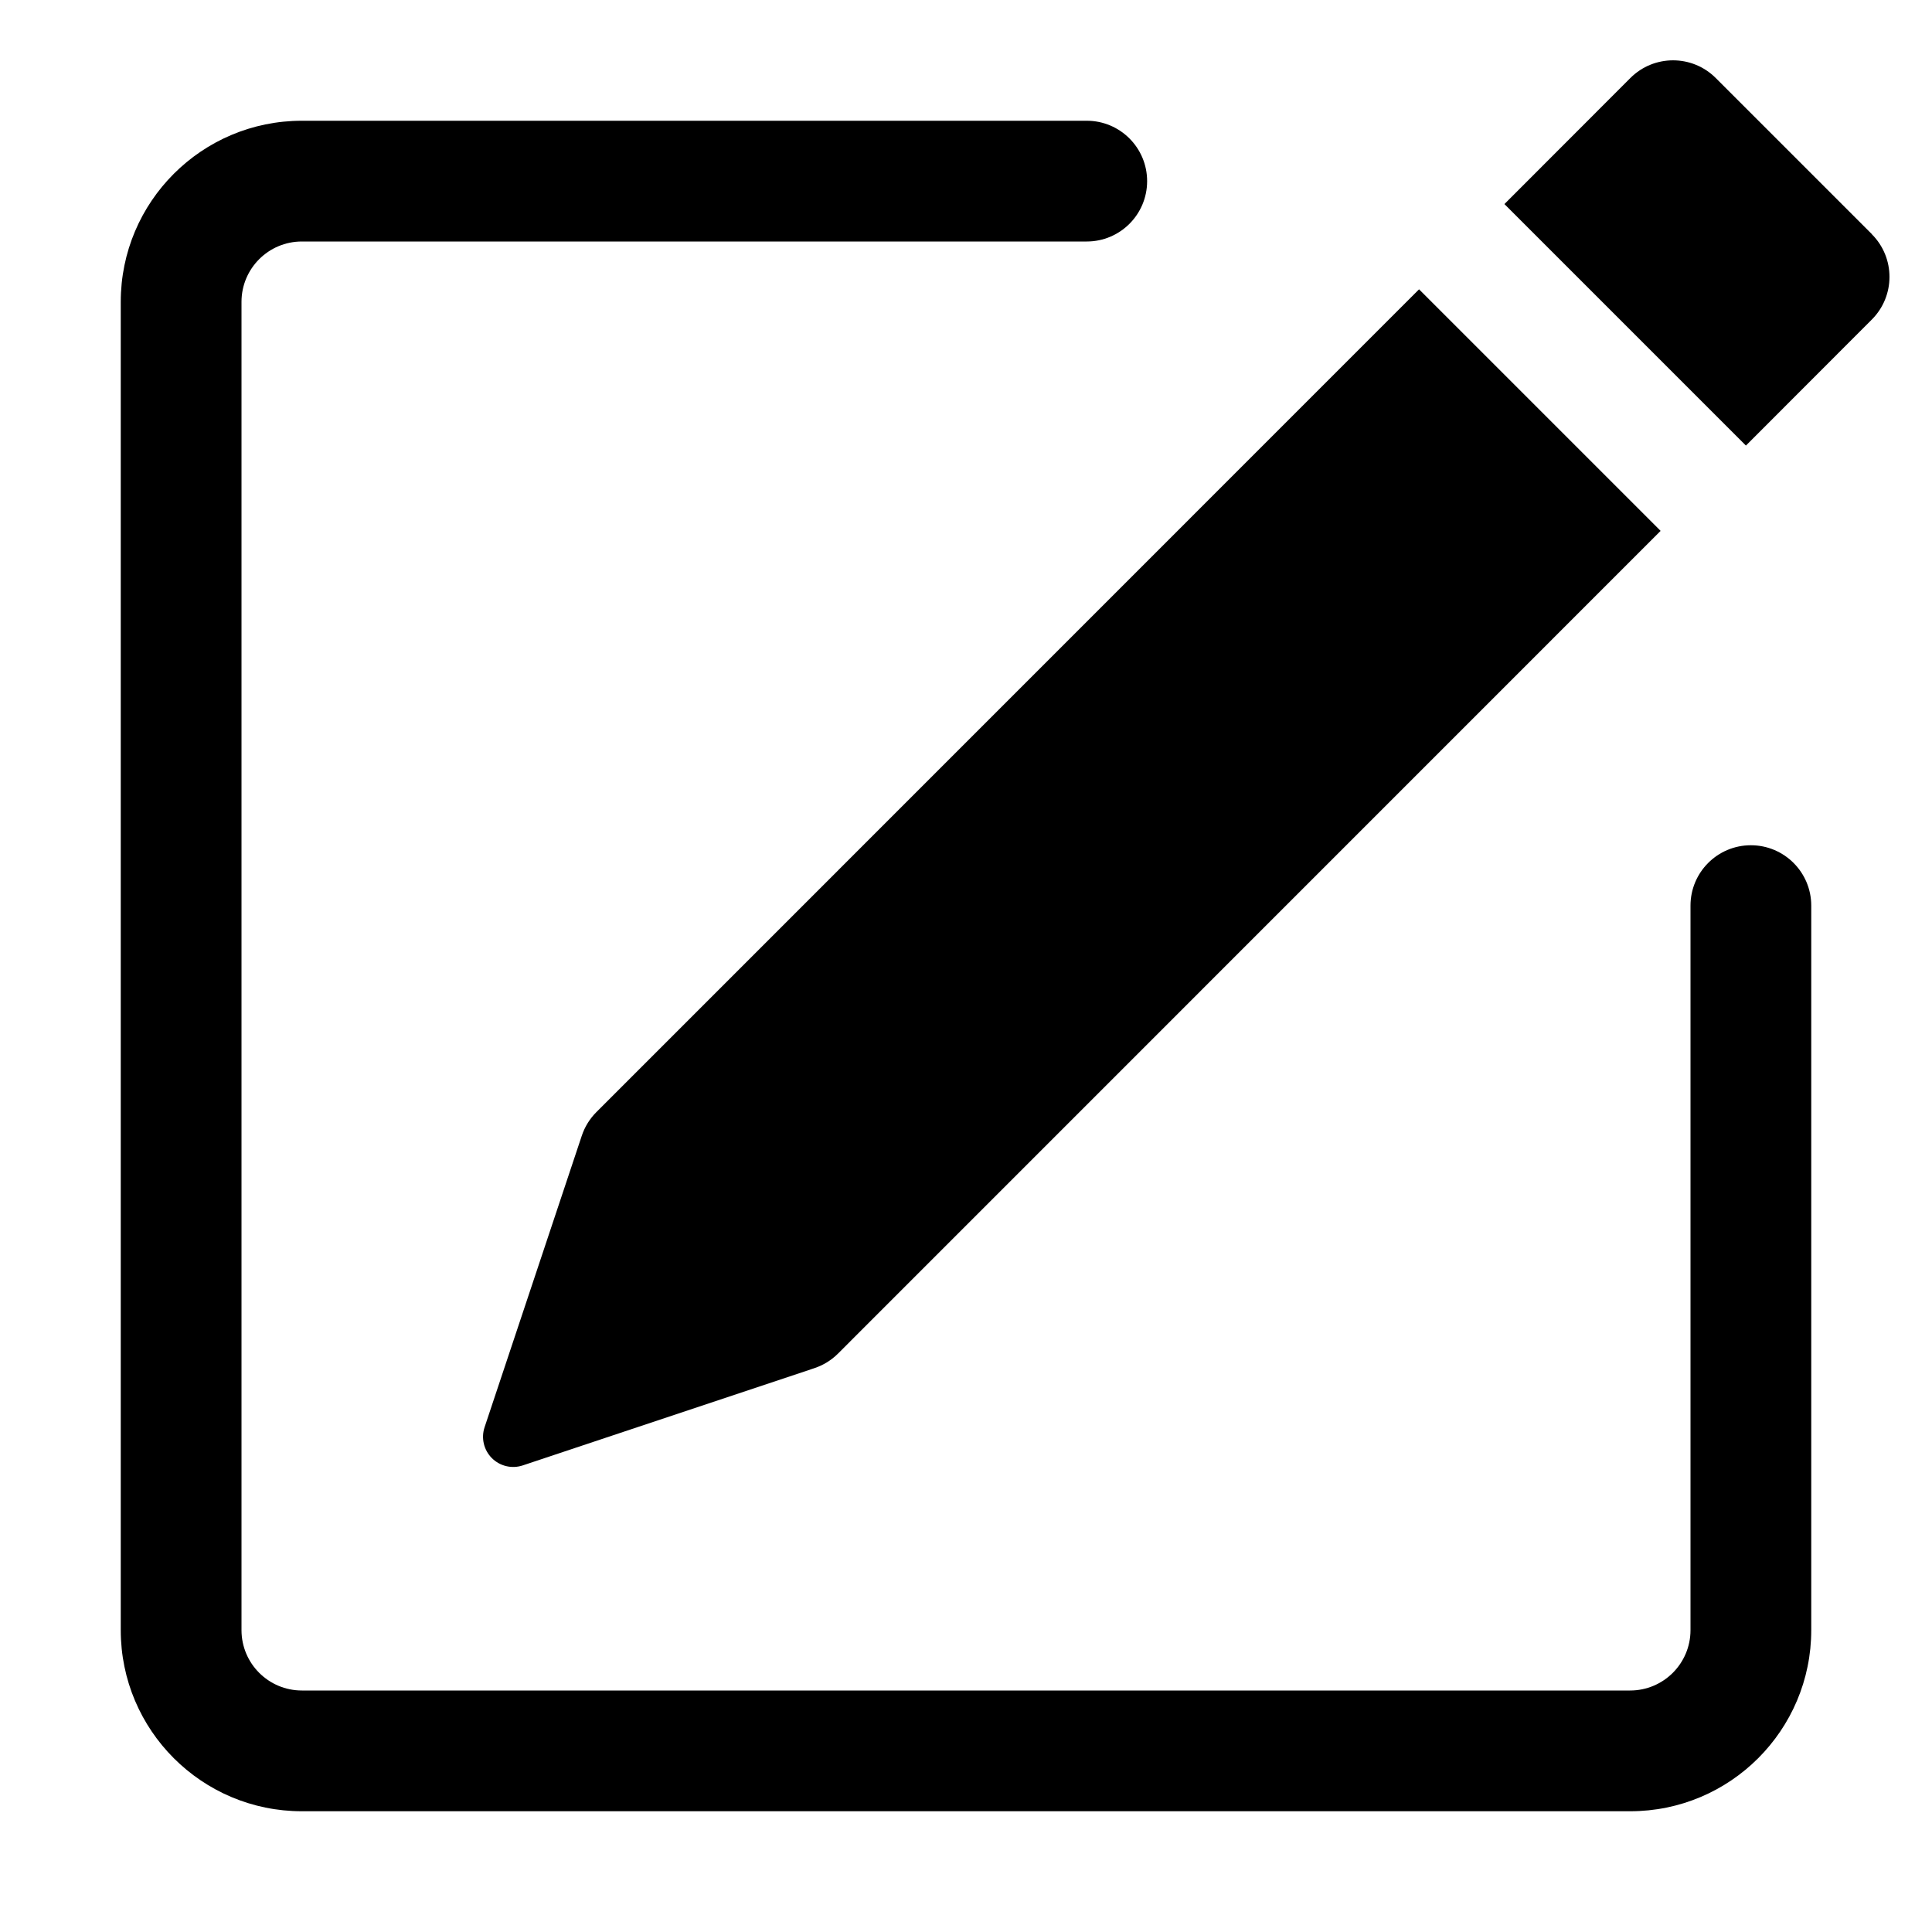
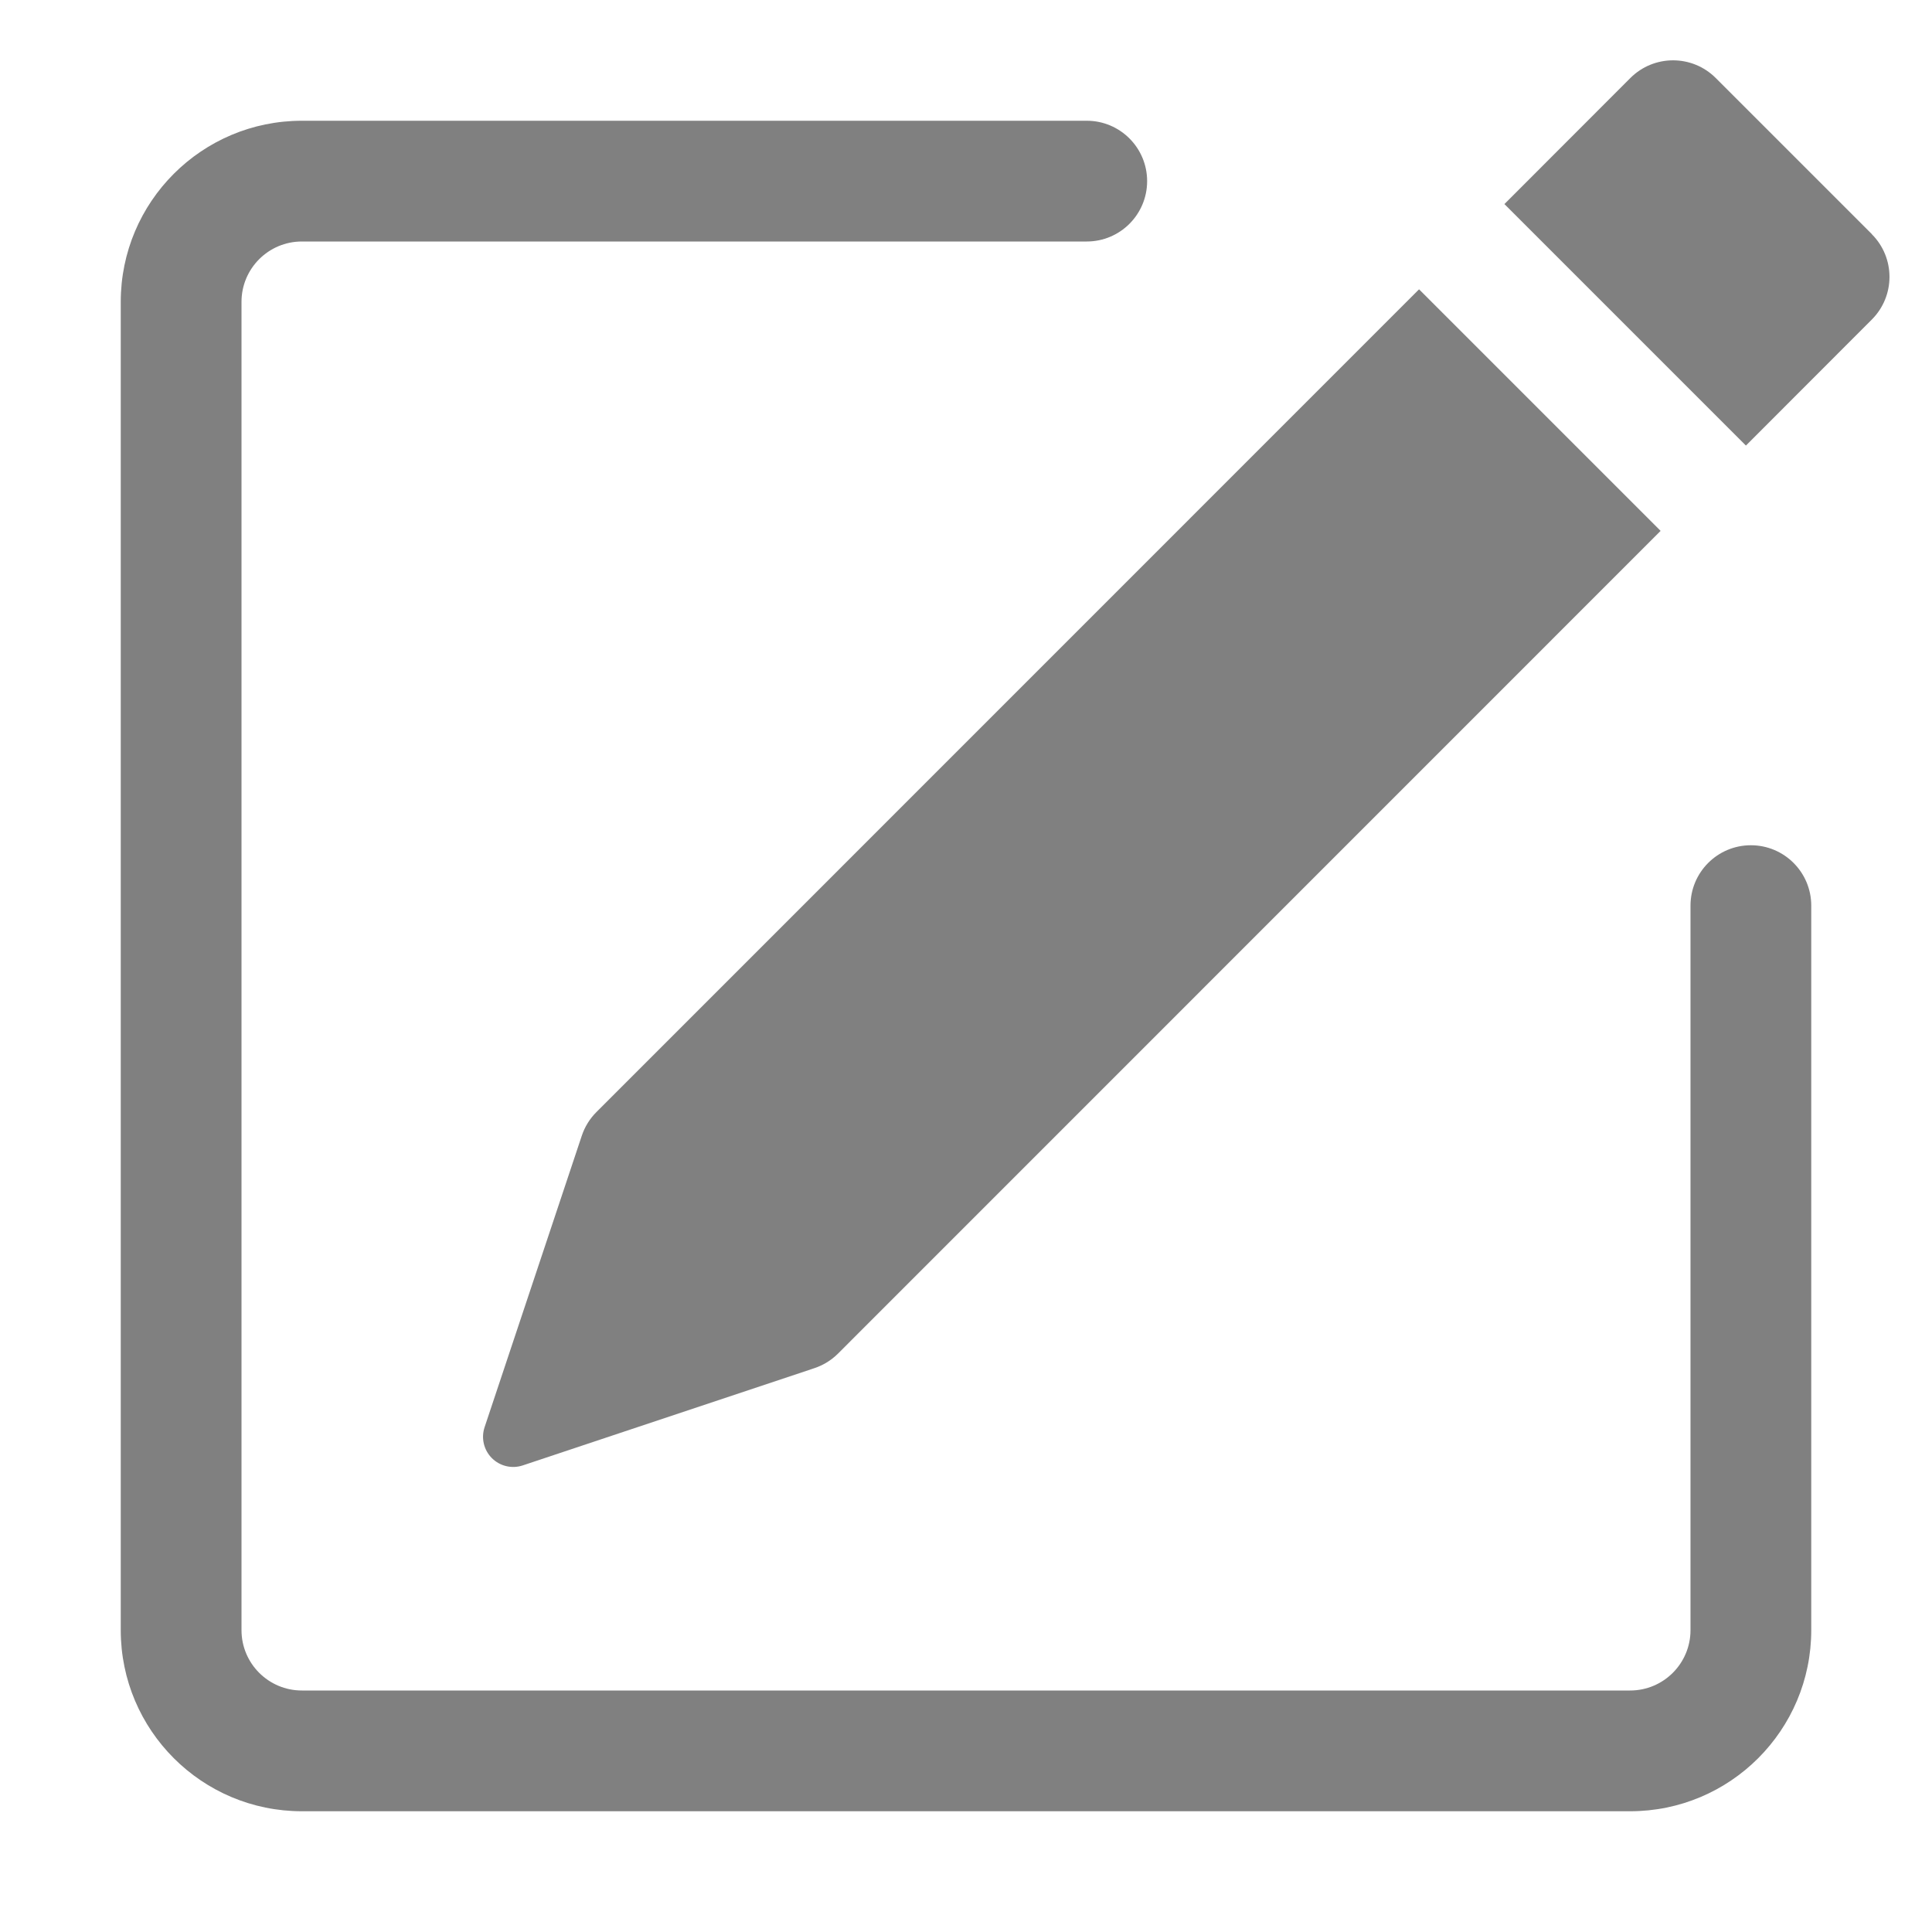
- <svg xmlns="http://www.w3.org/2000/svg" width="16" height="16" fill="currentColor" class="bi bi-pencil-square" viewBox="0 0 16 16">
+ <svg xmlns="http://www.w3.org/2000/svg" width="16" height="16" fill="grey" class="bi bi-pencil-square" viewBox="0 0 16 16">
  <path d="M15.502 1.94a.5.5 0 0 1 0 .706L14.459 3.69l-2-2L13.502.646a.5.5 0 0 1 .707 0l1.293 1.293zm-1.75 2.456-2-2L4.939 9.21a.5.5 0 0 0-.121.196l-.805 2.414a.25.25 0 0 0 .316.316l2.414-.805a.5.5 0 0 0 .196-.12l6.813-6.814z" />
  <path fill-rule="evenodd" d="M1 13.5A1.5 1.5 0 0 0 2.5 15h11a1.5 1.5 0 0 0 1.5-1.5v-6a.5.5 0 0 0-1 0v6a.5.5 0 0 1-.5.5h-11a.5.5 0 0 1-.5-.5v-11a.5.5 0 0 1 .5-.5H9a.5.5 0 0 0 0-1H2.5A1.5 1.5 0 0 0 1 2.5z" />
</svg>
